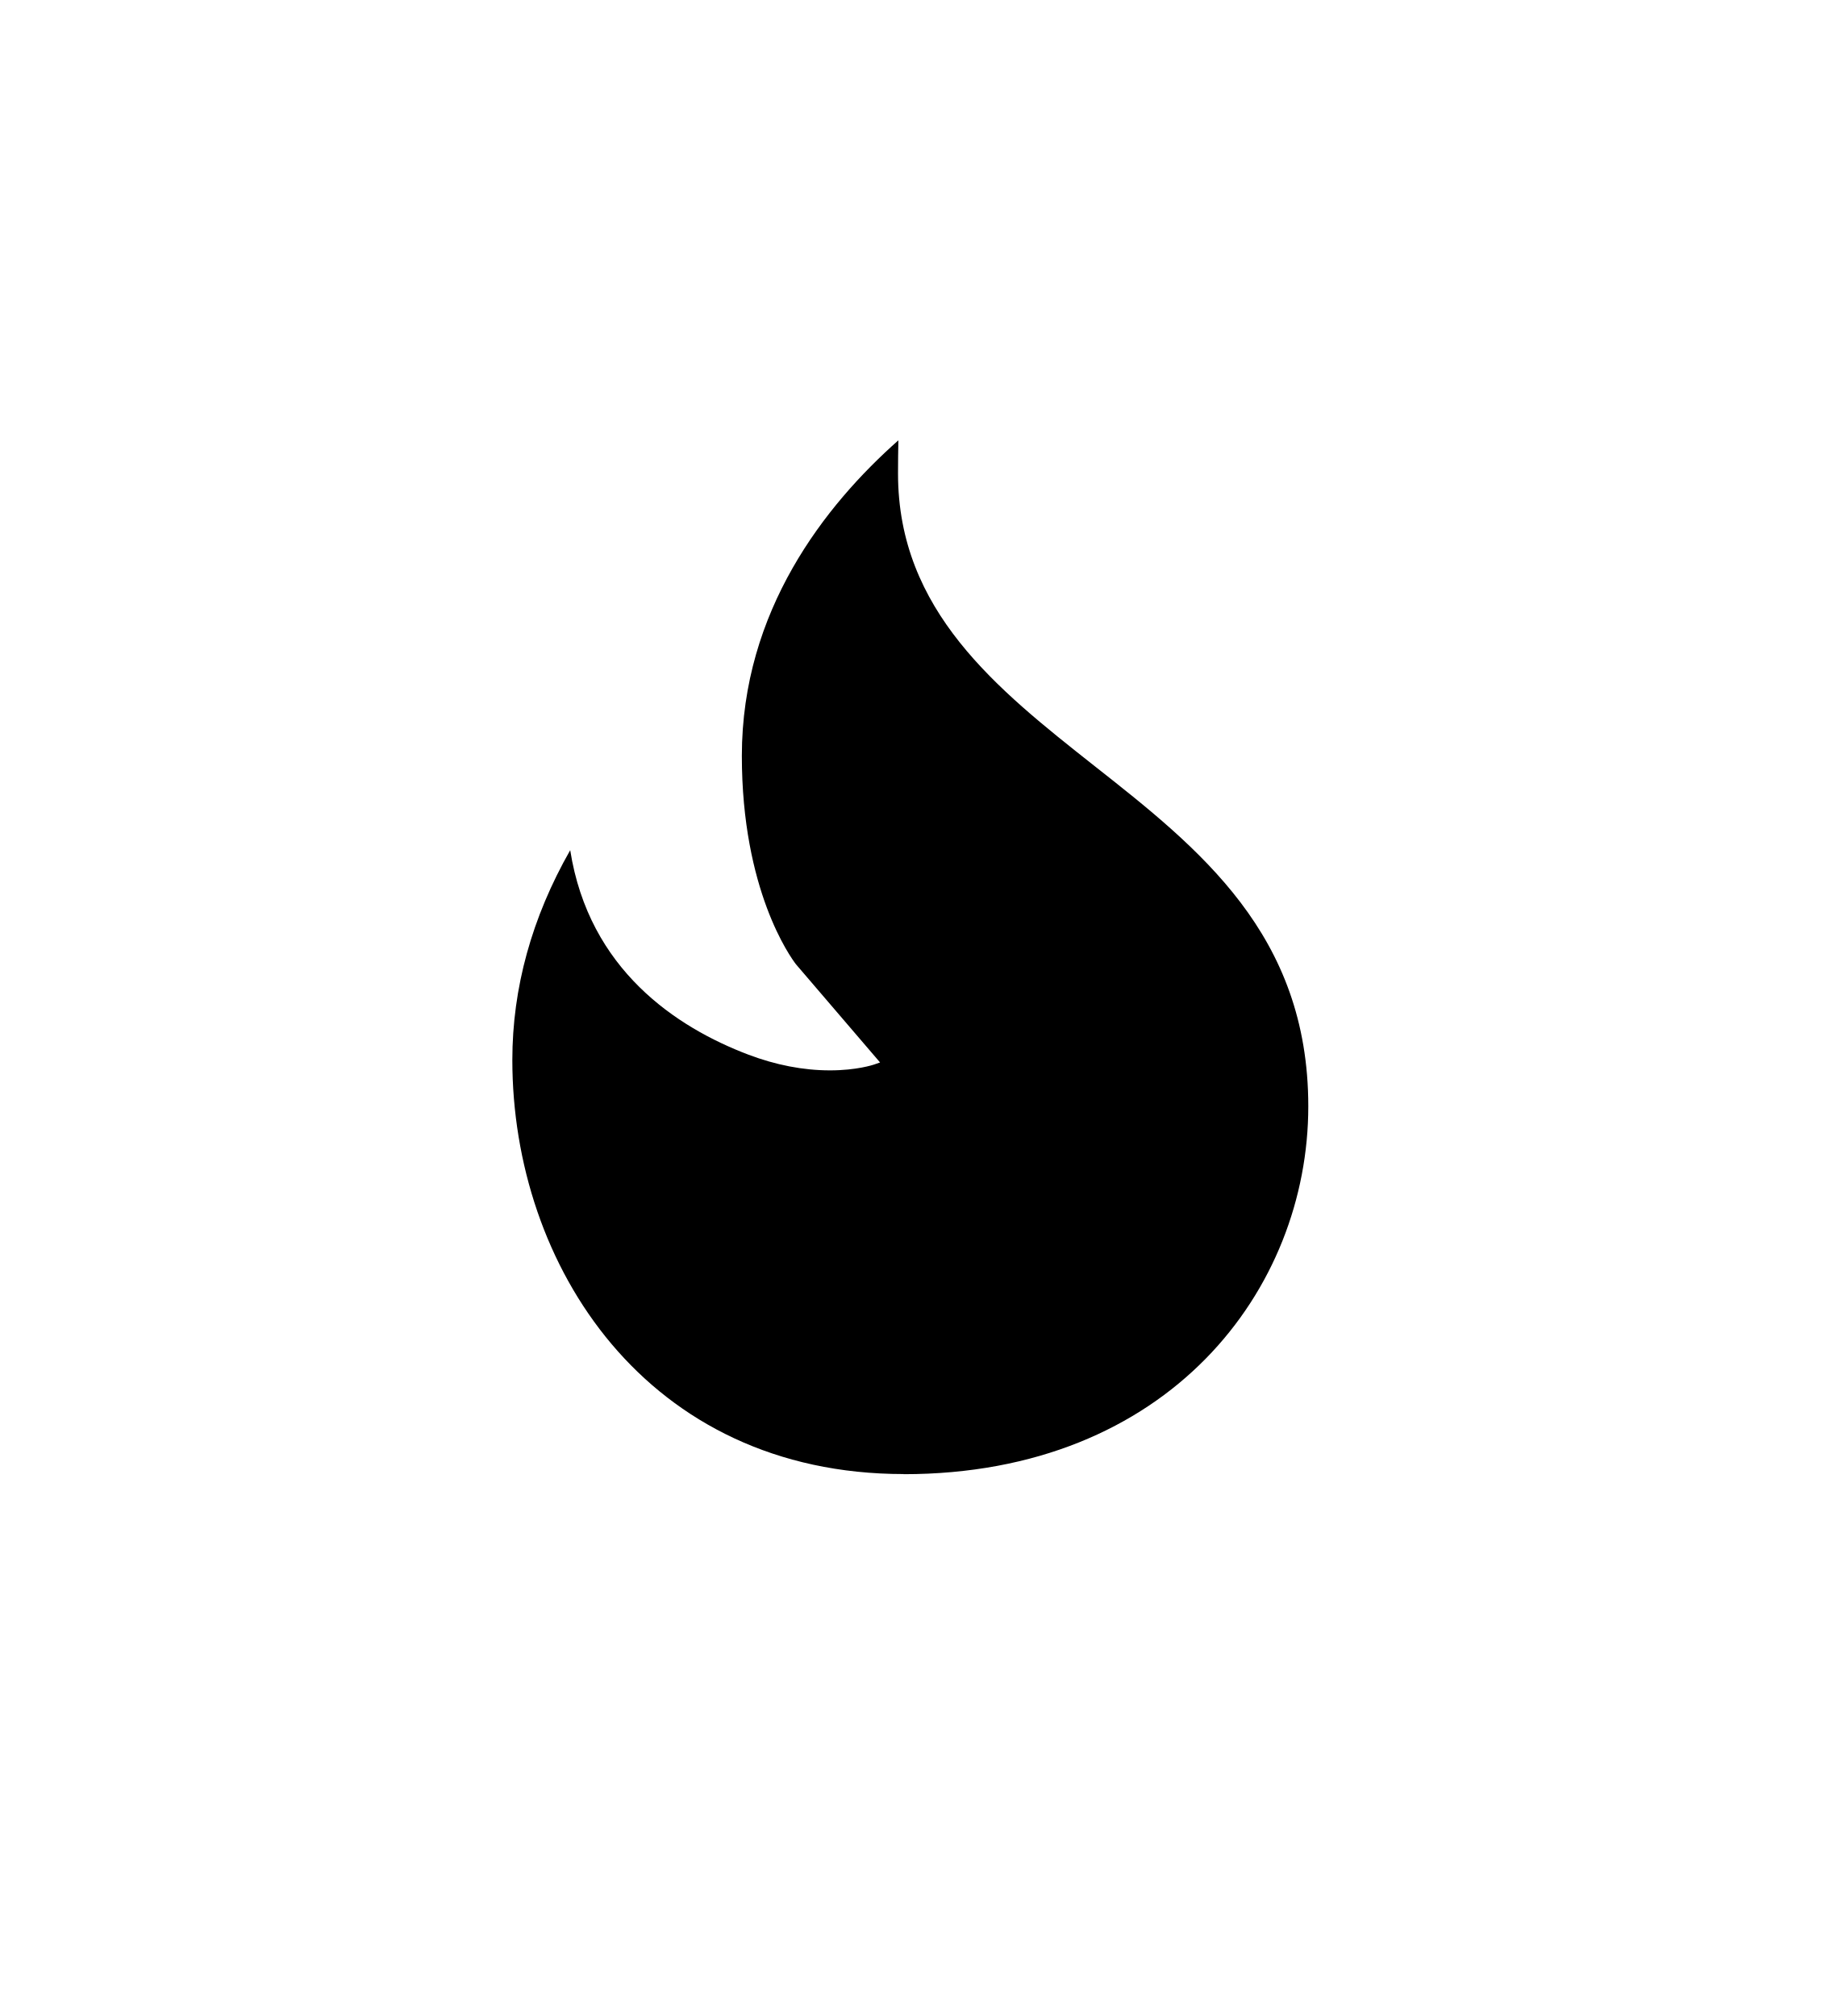
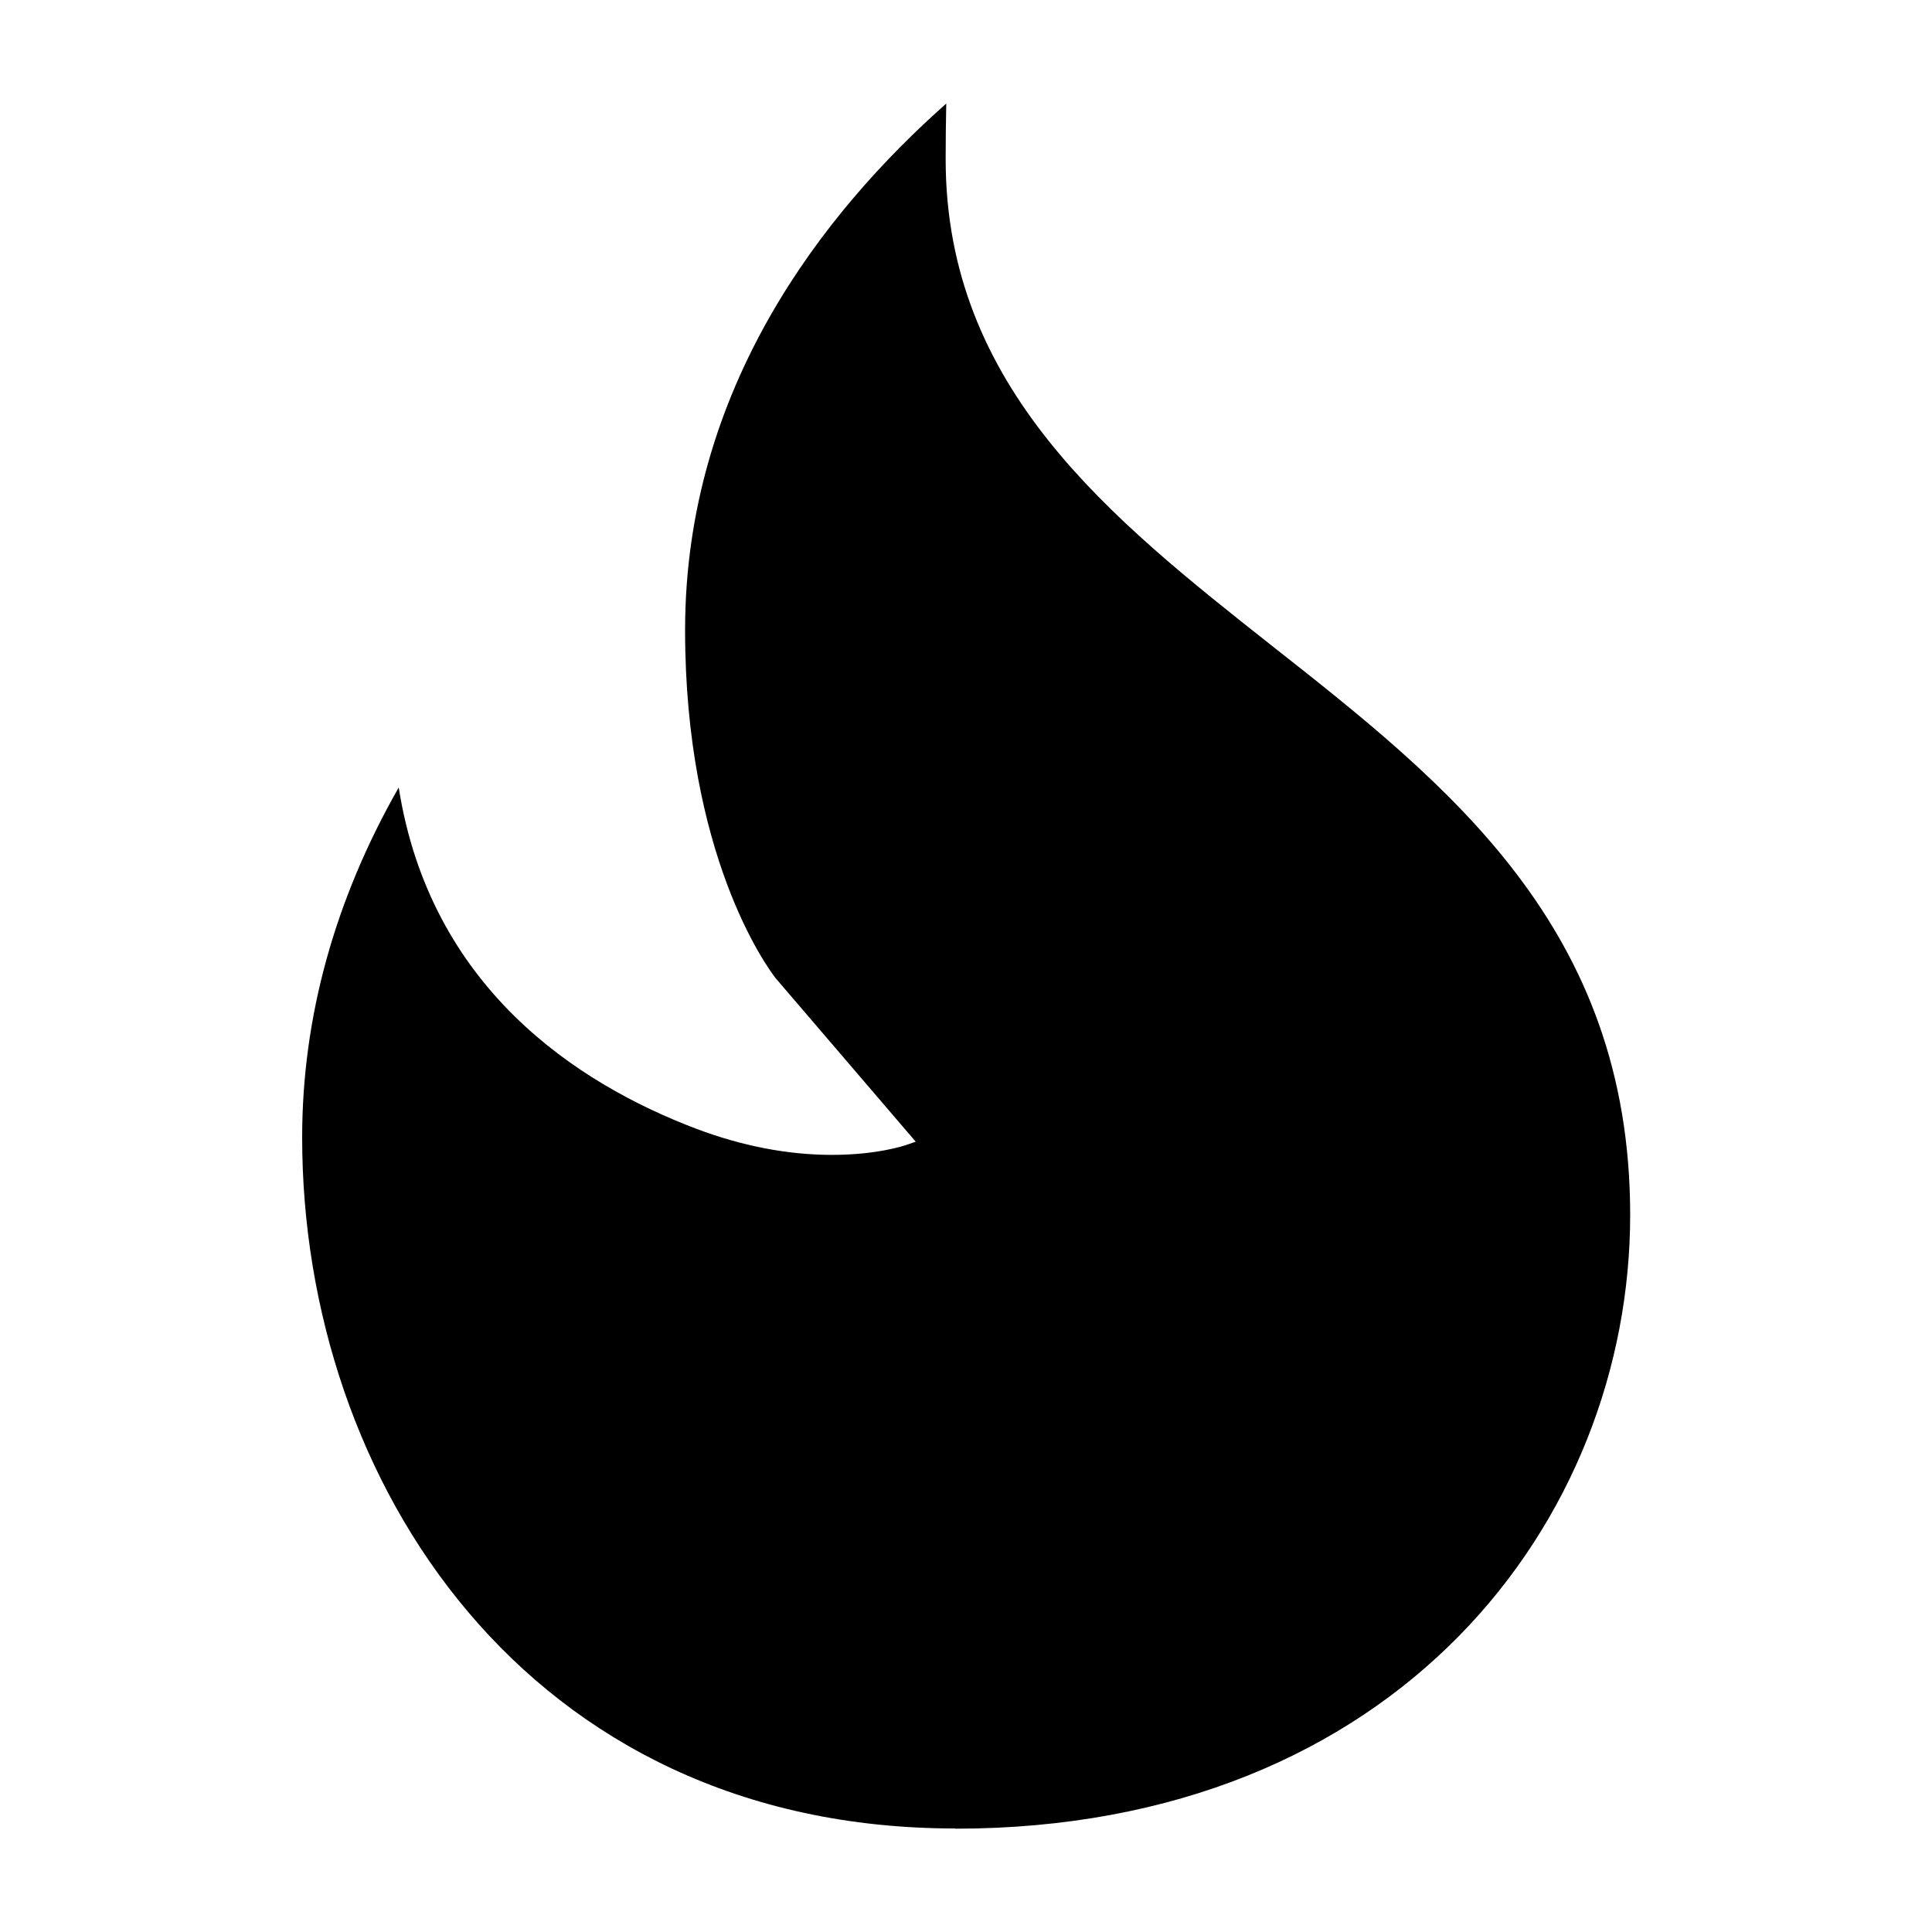
- <svg xmlns="http://www.w3.org/2000/svg" viewBox="0 0 100.65 111.45">
+ <svg xmlns="http://www.w3.org/2000/svg" viewBox="18.31 20.91 64.01 64.01">
  <path fill="currentColor" d="M49.961 81.49c-14.21 0-21.64-11.52-21.64-22.892 0-3.98 1.078-7.878 3.199-11.597 1.04 6.613 5.879 9.797 9.852 11.304 1.507.57 3.027.868 4.507.868s2.38-.305 2.422-.317l.348-.12L44 53.309c-.3-.39-2.992-4.097-2.992-11.523 0-8.024 4.602-13.856 8.653-17.445q-.019.875-.02 1.843c0 7.59 5.5 11.926 10.809 16.121 5.84 4.598 11.87 9.344 11.87 18.856 0 10.101-7.679 20.336-22.37 20.336z" />
</svg>
